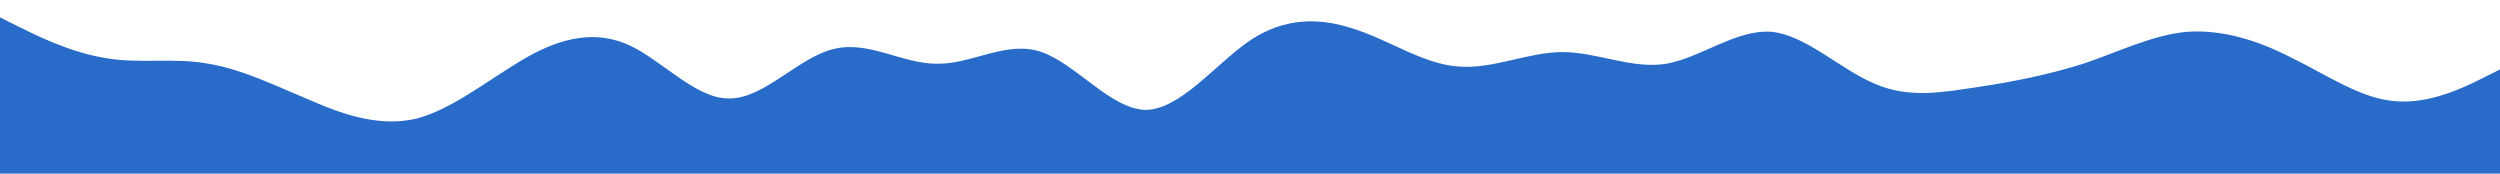
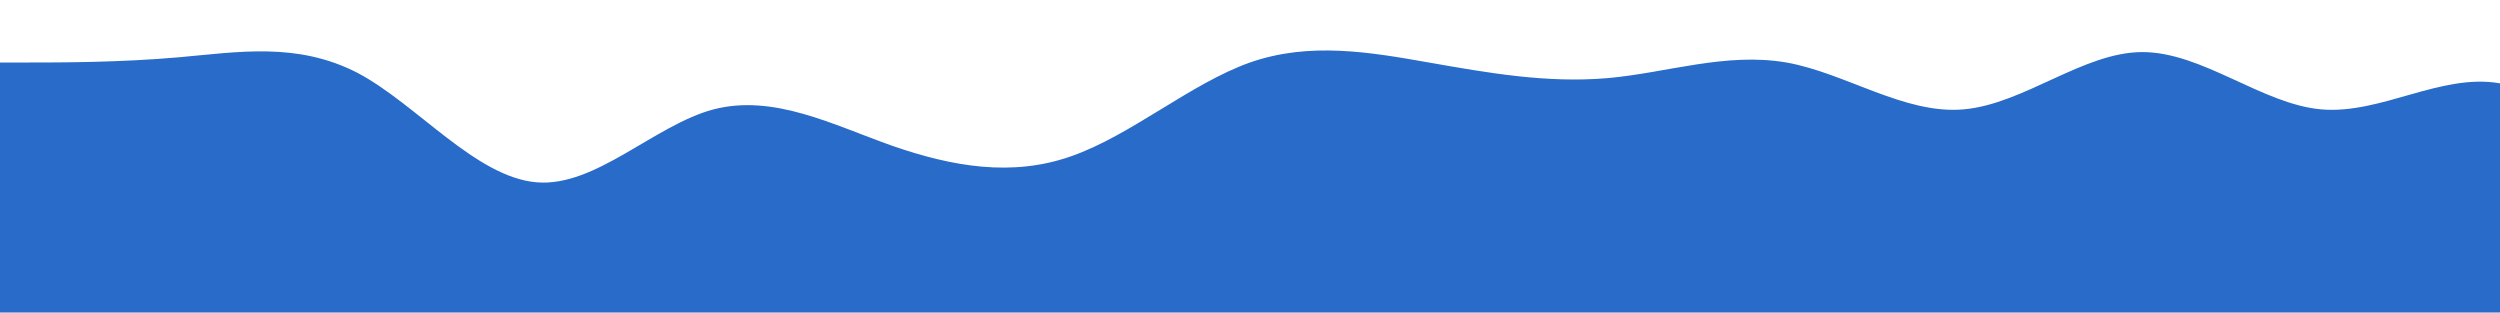
- <svg xmlns="http://www.w3.org/2000/svg" id="wave" style="transform:rotate(0deg); transition: 0.3s" viewBox="0 0 1440 100" version="1.1">
+ <svg xmlns="http://www.w3.org/2000/svg" id="wave" style="transform:rotate(0deg); transition: 0.3s" viewBox="0 0 1440 180" version="1.1">
  <defs>
    <linearGradient id="sw-gradient-0" x1="0" x2="0" y1="1" y2="0">
      <stop stop-color="rgba(40, 107, 201, 1)" offset="0%" />
      <stop stop-color="rgba(40, 107, 201, 1)" offset="100%" />
    </linearGradient>
  </defs>
-   <path style="transform:translate(0, 0px); opacity:1" fill="url(#sw-gradient-0)" d="M0,10L10,15C20,20,40,30,60,33.3C80,37,100,33,120,36.7C140,40,160,50,180,58.3C200,67,220,73,240,68.3C260,63,280,47,300,35C320,23,340,17,360,25C380,33,400,57,420,56.7C440,57,460,33,480,28.3C500,23,520,37,540,36.7C560,37,580,23,600,30C620,37,640,63,660,63.3C680,63,700,37,720,23.3C740,10,760,10,780,16.7C800,23,820,37,840,38.3C860,40,880,30,900,30C920,30,940,40,960,36.7C980,33,1000,17,1020,18.3C1040,20,1060,40,1080,48.3C1100,57,1120,53,1140,50C1160,47,1180,43,1200,36.7C1220,30,1240,20,1260,18.3C1280,17,1300,23,1320,33.3C1340,43,1360,57,1380,58.3C1400,60,1420,50,1430,45L1440,40L1440,100L1430,100C1420,100,1400,100,1380,100C1360,100,1340,100,1320,100C1300,100,1280,100,1260,100C1240,100,1220,100,1200,100C1180,100,1160,100,1140,100C1120,100,1100,100,1080,100C1060,100,1040,100,1020,100C1000,100,980,100,960,100C940,100,920,100,900,100C880,100,860,100,840,100C820,100,800,100,780,100C760,100,740,100,720,100C700,100,680,100,660,100C640,100,620,100,600,100C580,100,560,100,540,100C520,100,500,100,480,100C460,100,440,100,420,100C400,100,380,100,360,100C340,100,320,100,300,100C280,100,260,100,240,100C220,100,200,100,180,100C160,100,140,100,120,100C100,100,80,100,60,100C40,100,20,100,10,100L0,100Z" />
+   <path style="transform:translate(0, 0px); opacity:1" fill="url(#sw-gradient-0)" d="M0,36L17.1,36C34.3,36,69,36,103,33C137.1,30,171,24,206,42C240,60,274,102,309,105C342.9,108,377,72,411,63C445.7,54,480,72,514,84C548.6,96,583,102,617,90C651.4,78,686,48,720,36C754.3,24,789,30,823,36C857.1,42,891,48,926,45C960,42,994,30,1029,36C1062.9,42,1097,66,1131,63C1165.7,60,1200,30,1234,30C1268.6,30,1303,60,1337,63C1371.4,66,1406,42,1440,48C1474.3,54,1509,90,1543,90C1577.1,90,1611,54,1646,51C1680,48,1714,78,1749,81C1782.9,84,1817,60,1851,69C1885.7,78,1920,120,1954,120C1988.6,120,2023,78,2057,78C2091.4,78,2126,120,2160,126C2194.3,132,2229,102,2263,81C2297.1,60,2331,48,2366,63C2400,78,2434,120,2451,141L2468.6,162L2468.6,180L2451.4,180C2434.3,180,2400,180,2366,180C2331.4,180,2297,180,2263,180C2228.6,180,2194,180,2160,180C2125.7,180,2091,180,2057,180C2022.9,180,1989,180,1954,180C1920,180,1886,180,1851,180C1817.1,180,1783,180,1749,180C1714.3,180,1680,180,1646,180C1611.4,180,1577,180,1543,180C1508.6,180,1474,180,1440,180C1405.7,180,1371,180,1337,180C1302.9,180,1269,180,1234,180C1200,180,1166,180,1131,180C1097.1,180,1063,180,1029,180C994.3,180,960,180,926,180C891.4,180,857,180,823,180C788.6,180,754,180,720,180C685.7,180,651,180,617,180C582.9,180,549,180,514,180C480,180,446,180,411,180C377.1,180,343,180,309,180C274.3,180,240,180,206,180C171.4,180,137,180,103,180C68.6,180,34,180,17,180L0,180Z" />
</svg>
